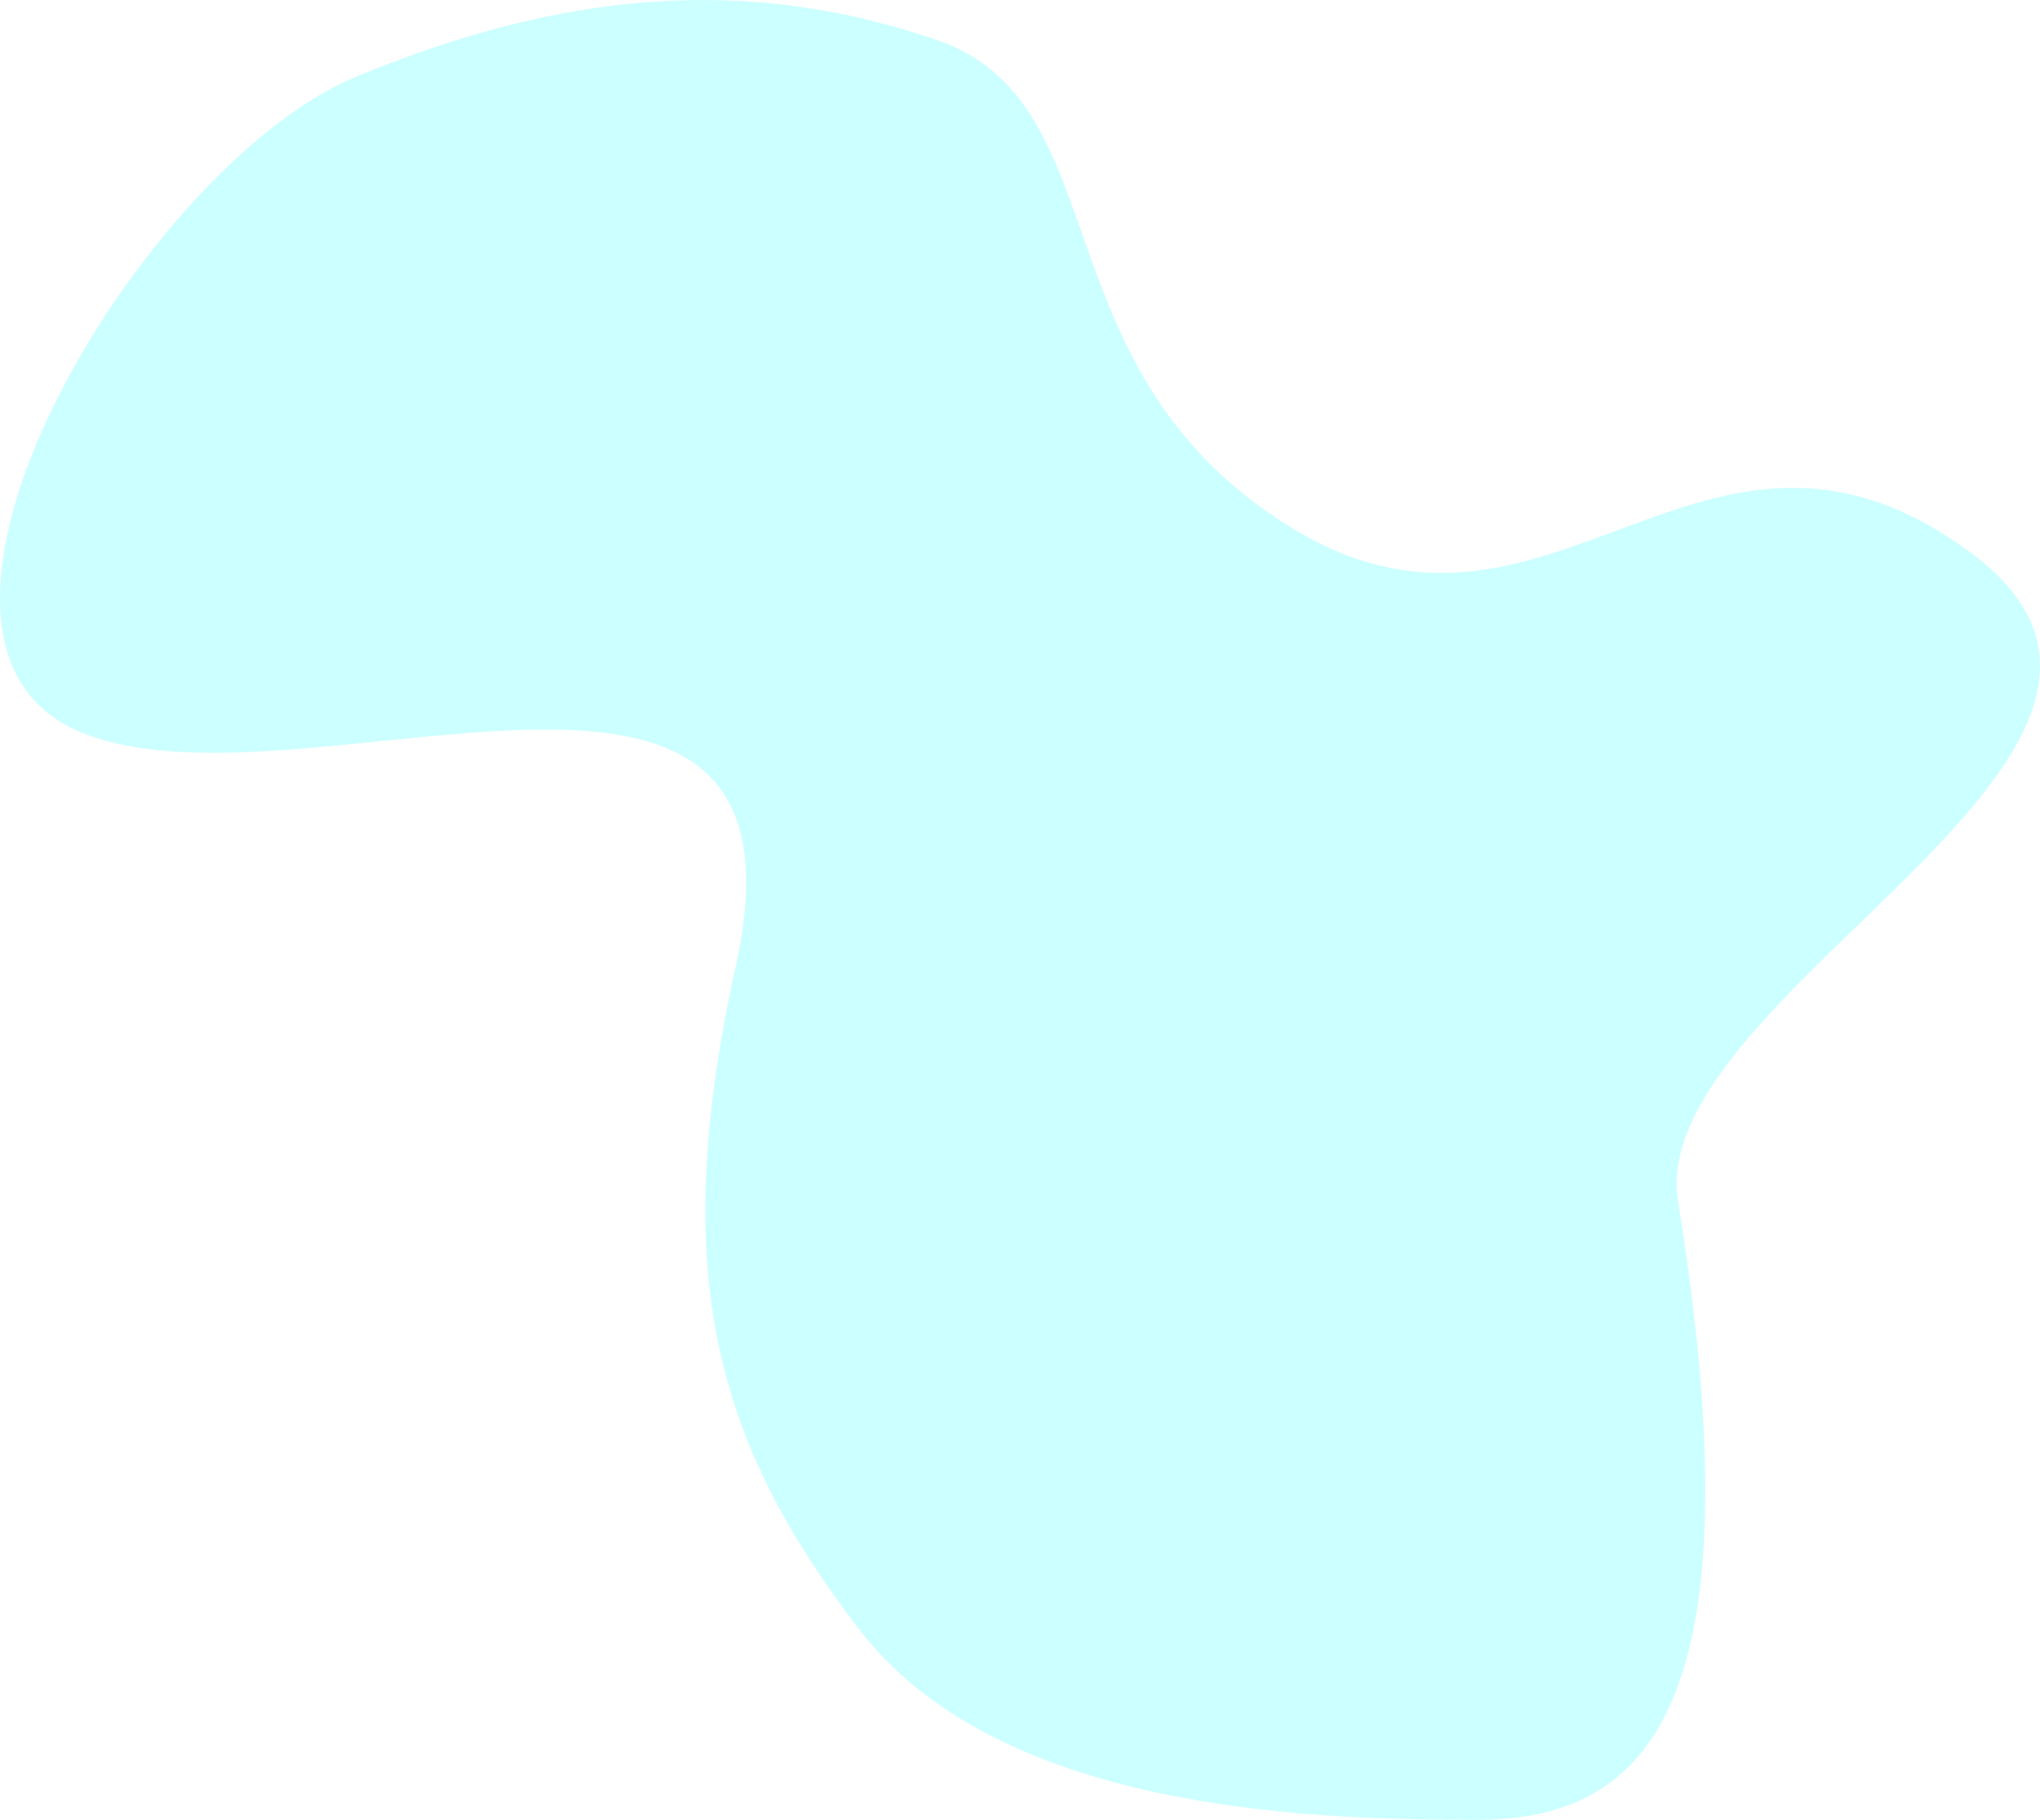
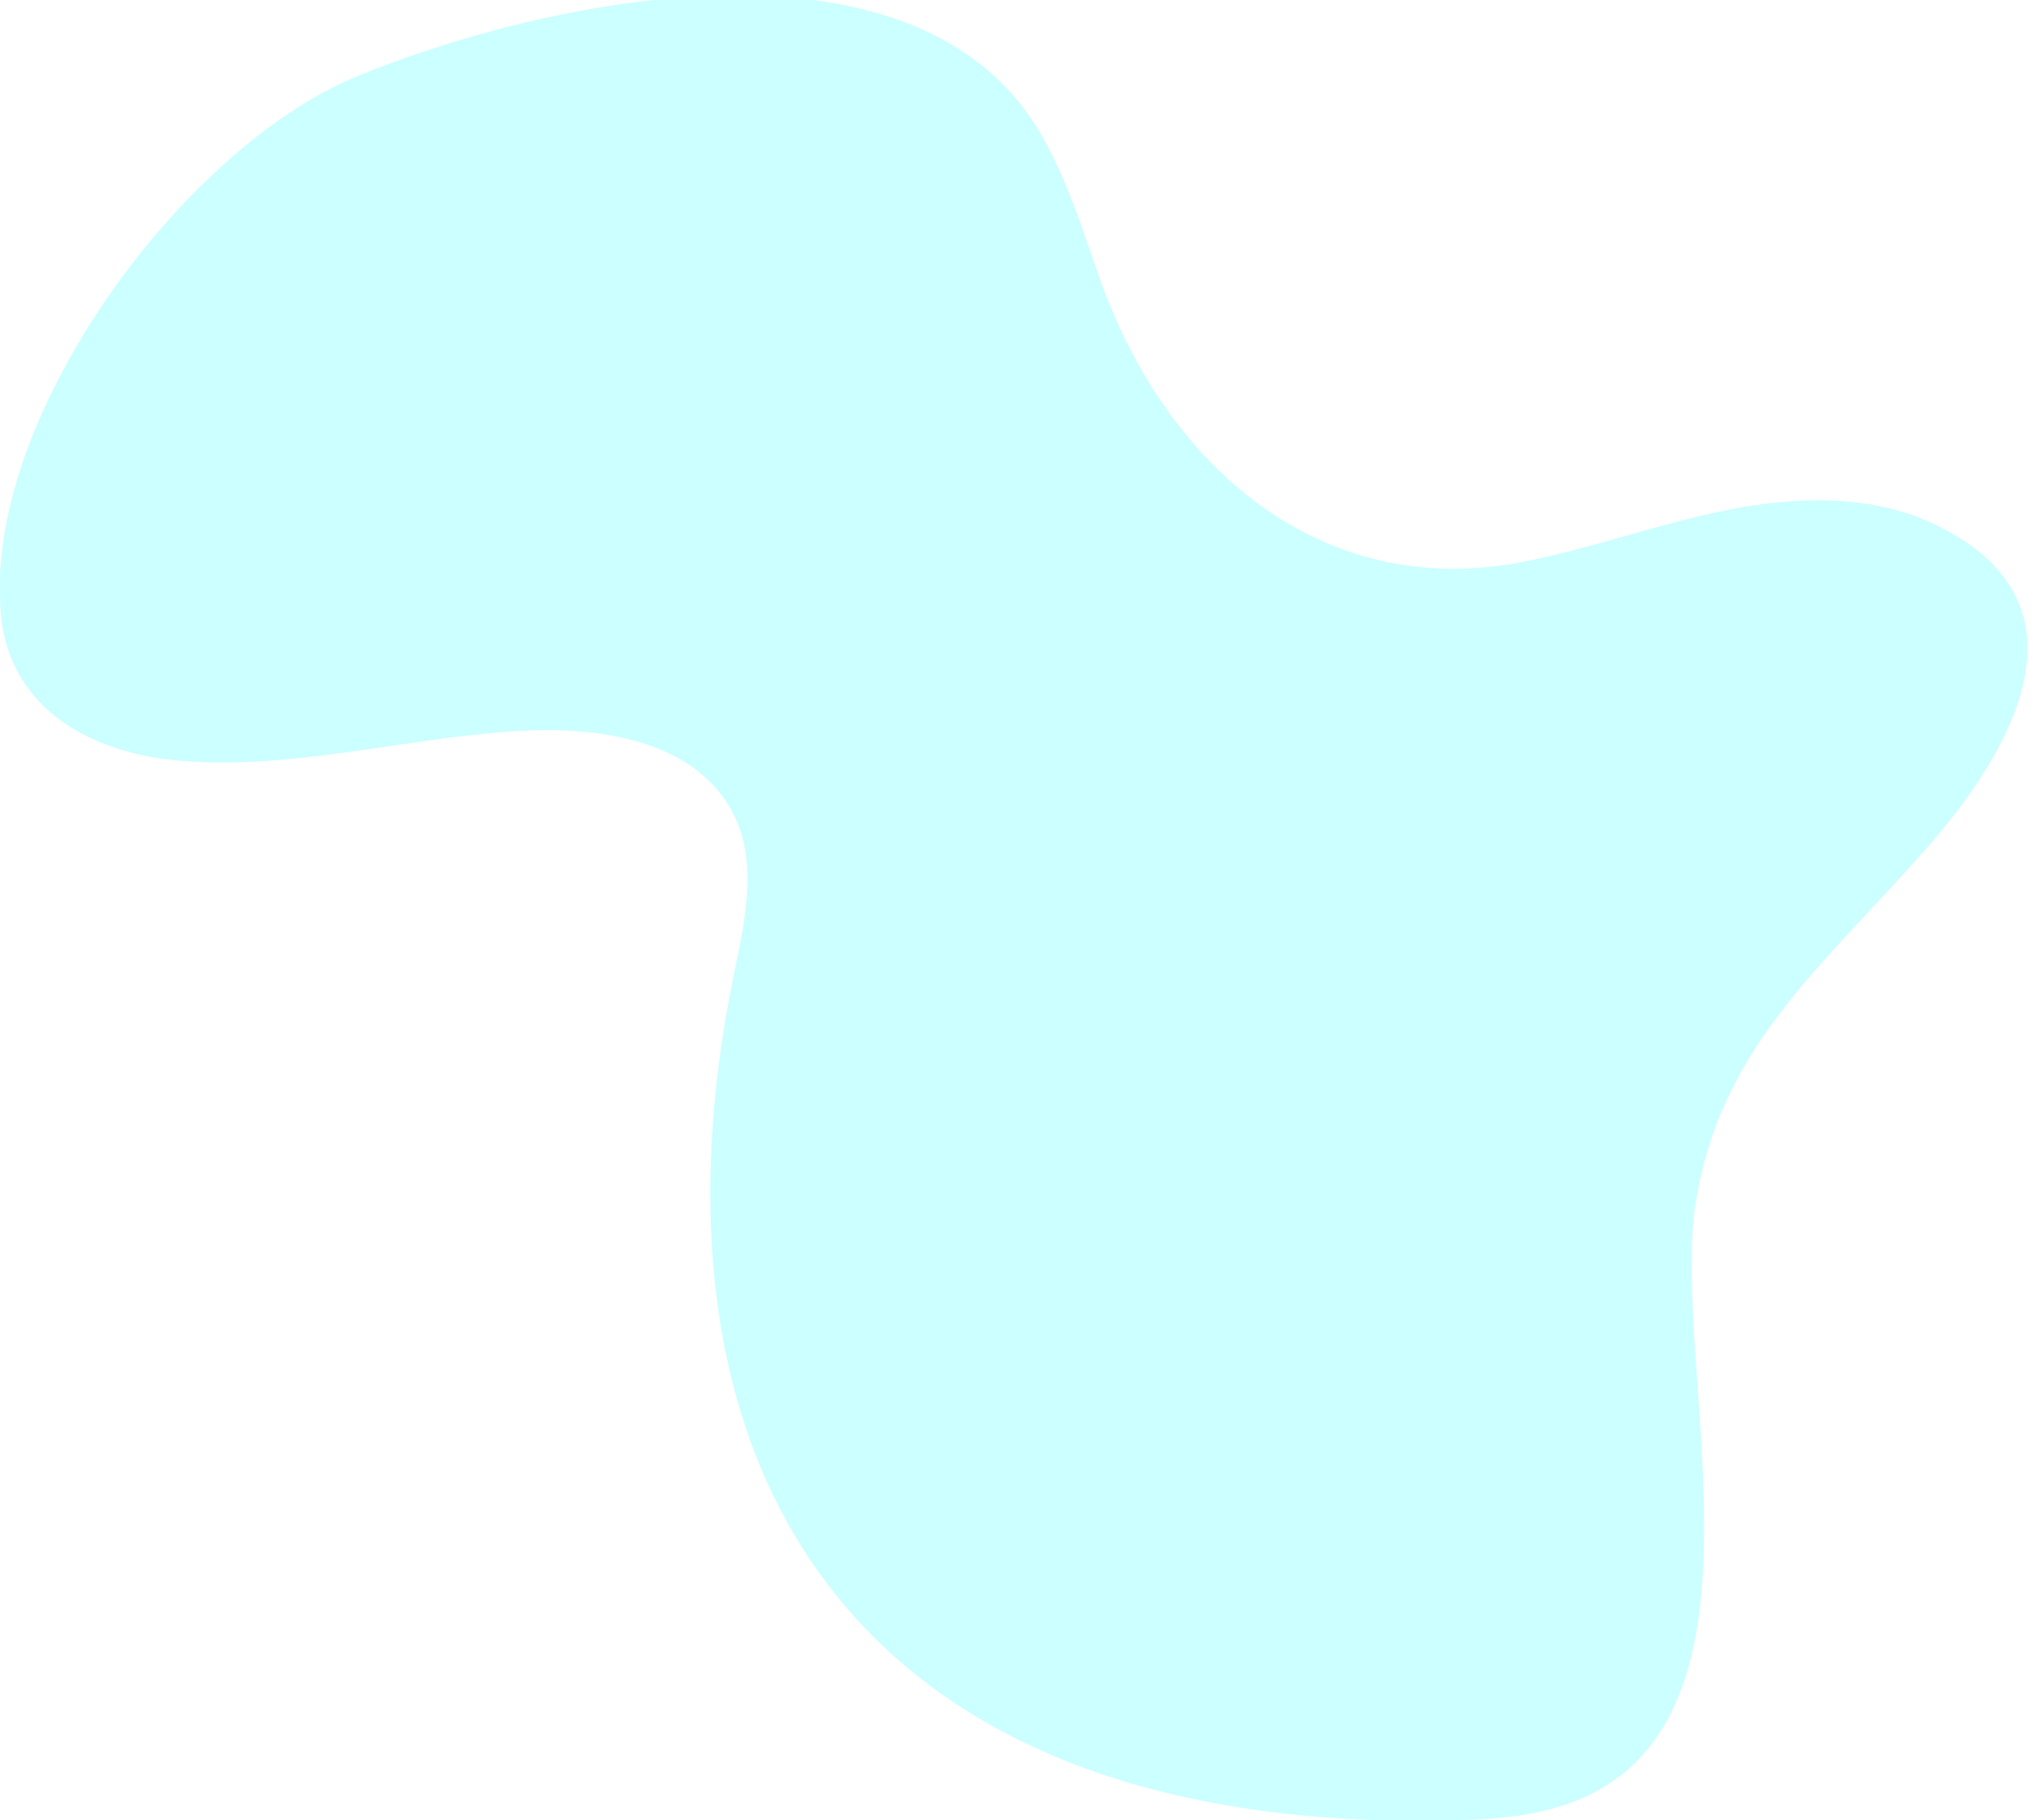
<svg xmlns="http://www.w3.org/2000/svg" version="1.1" id="Layer_1" x="0px" y="0px" viewBox="0 0 1254.8 1119.7" style="enable-background:new 0 0 1254.8 1119.7;" xml:space="preserve">
  <style type="text/css">
	.st0{opacity:0.2;fill:#00FFFF;enable-background:new    ;}
</style>
  <g id="Layer_2_1_">
    <g id="Layer_1-2">
-       <path class="st0" d="M1032,737.9c-18-129,344-277,180-398S955.3,422,795.9,325.6S690.3,63.8,576.2,24.6    C462.1-14.6,349.3-6.9,218.6,47.4S-85.9,392.2,48.5,450S510.7,340.7,452,596.9c-41.9,191.7-8.9,293.6,76,405    s273.6,117.8,380.5,117.8S1082,1047.4,1032,737.9z" />
+       <path class="st0" d="M1043.2,739.1c15.9-100.1,86.3-151.6,147.5-223.9c52.5-62,94.7-146.2,0.3-192.1    c-39.2-19.1-85.4-17.9-128.1-9.4c-42.8,8.5-83.9,23.8-126.7,32.1c-123.8,24-218.2-59-258.8-171.7c-11.5-32-21.2-65.1-38.8-94.3    C559.6-50.3,331,0.7,218.6,47.4C111.2,92-11.9,259.6,0.7,379.6c6.1,57.3,56.1,83.8,109.4,88.4c69.8,6,139.1-14.1,209.1-18.3    c46.4-2.7,108.1,4.4,131.9,51.1c15.2,29.8,7.2,65.5,0.4,98.2c-29.6,142.6-21,305.8,90.4,412.6c92.9,89.1,229.5,111.7,353.5,108.4    c25.9-0.7,52.4-2.9,76.3-13c124.7-52.5,55.5-266.5,71.3-367.3C1043.1,739.5,1043.1,739.3,1043.2,739.1z" />
    </g>
  </g>
</svg>
